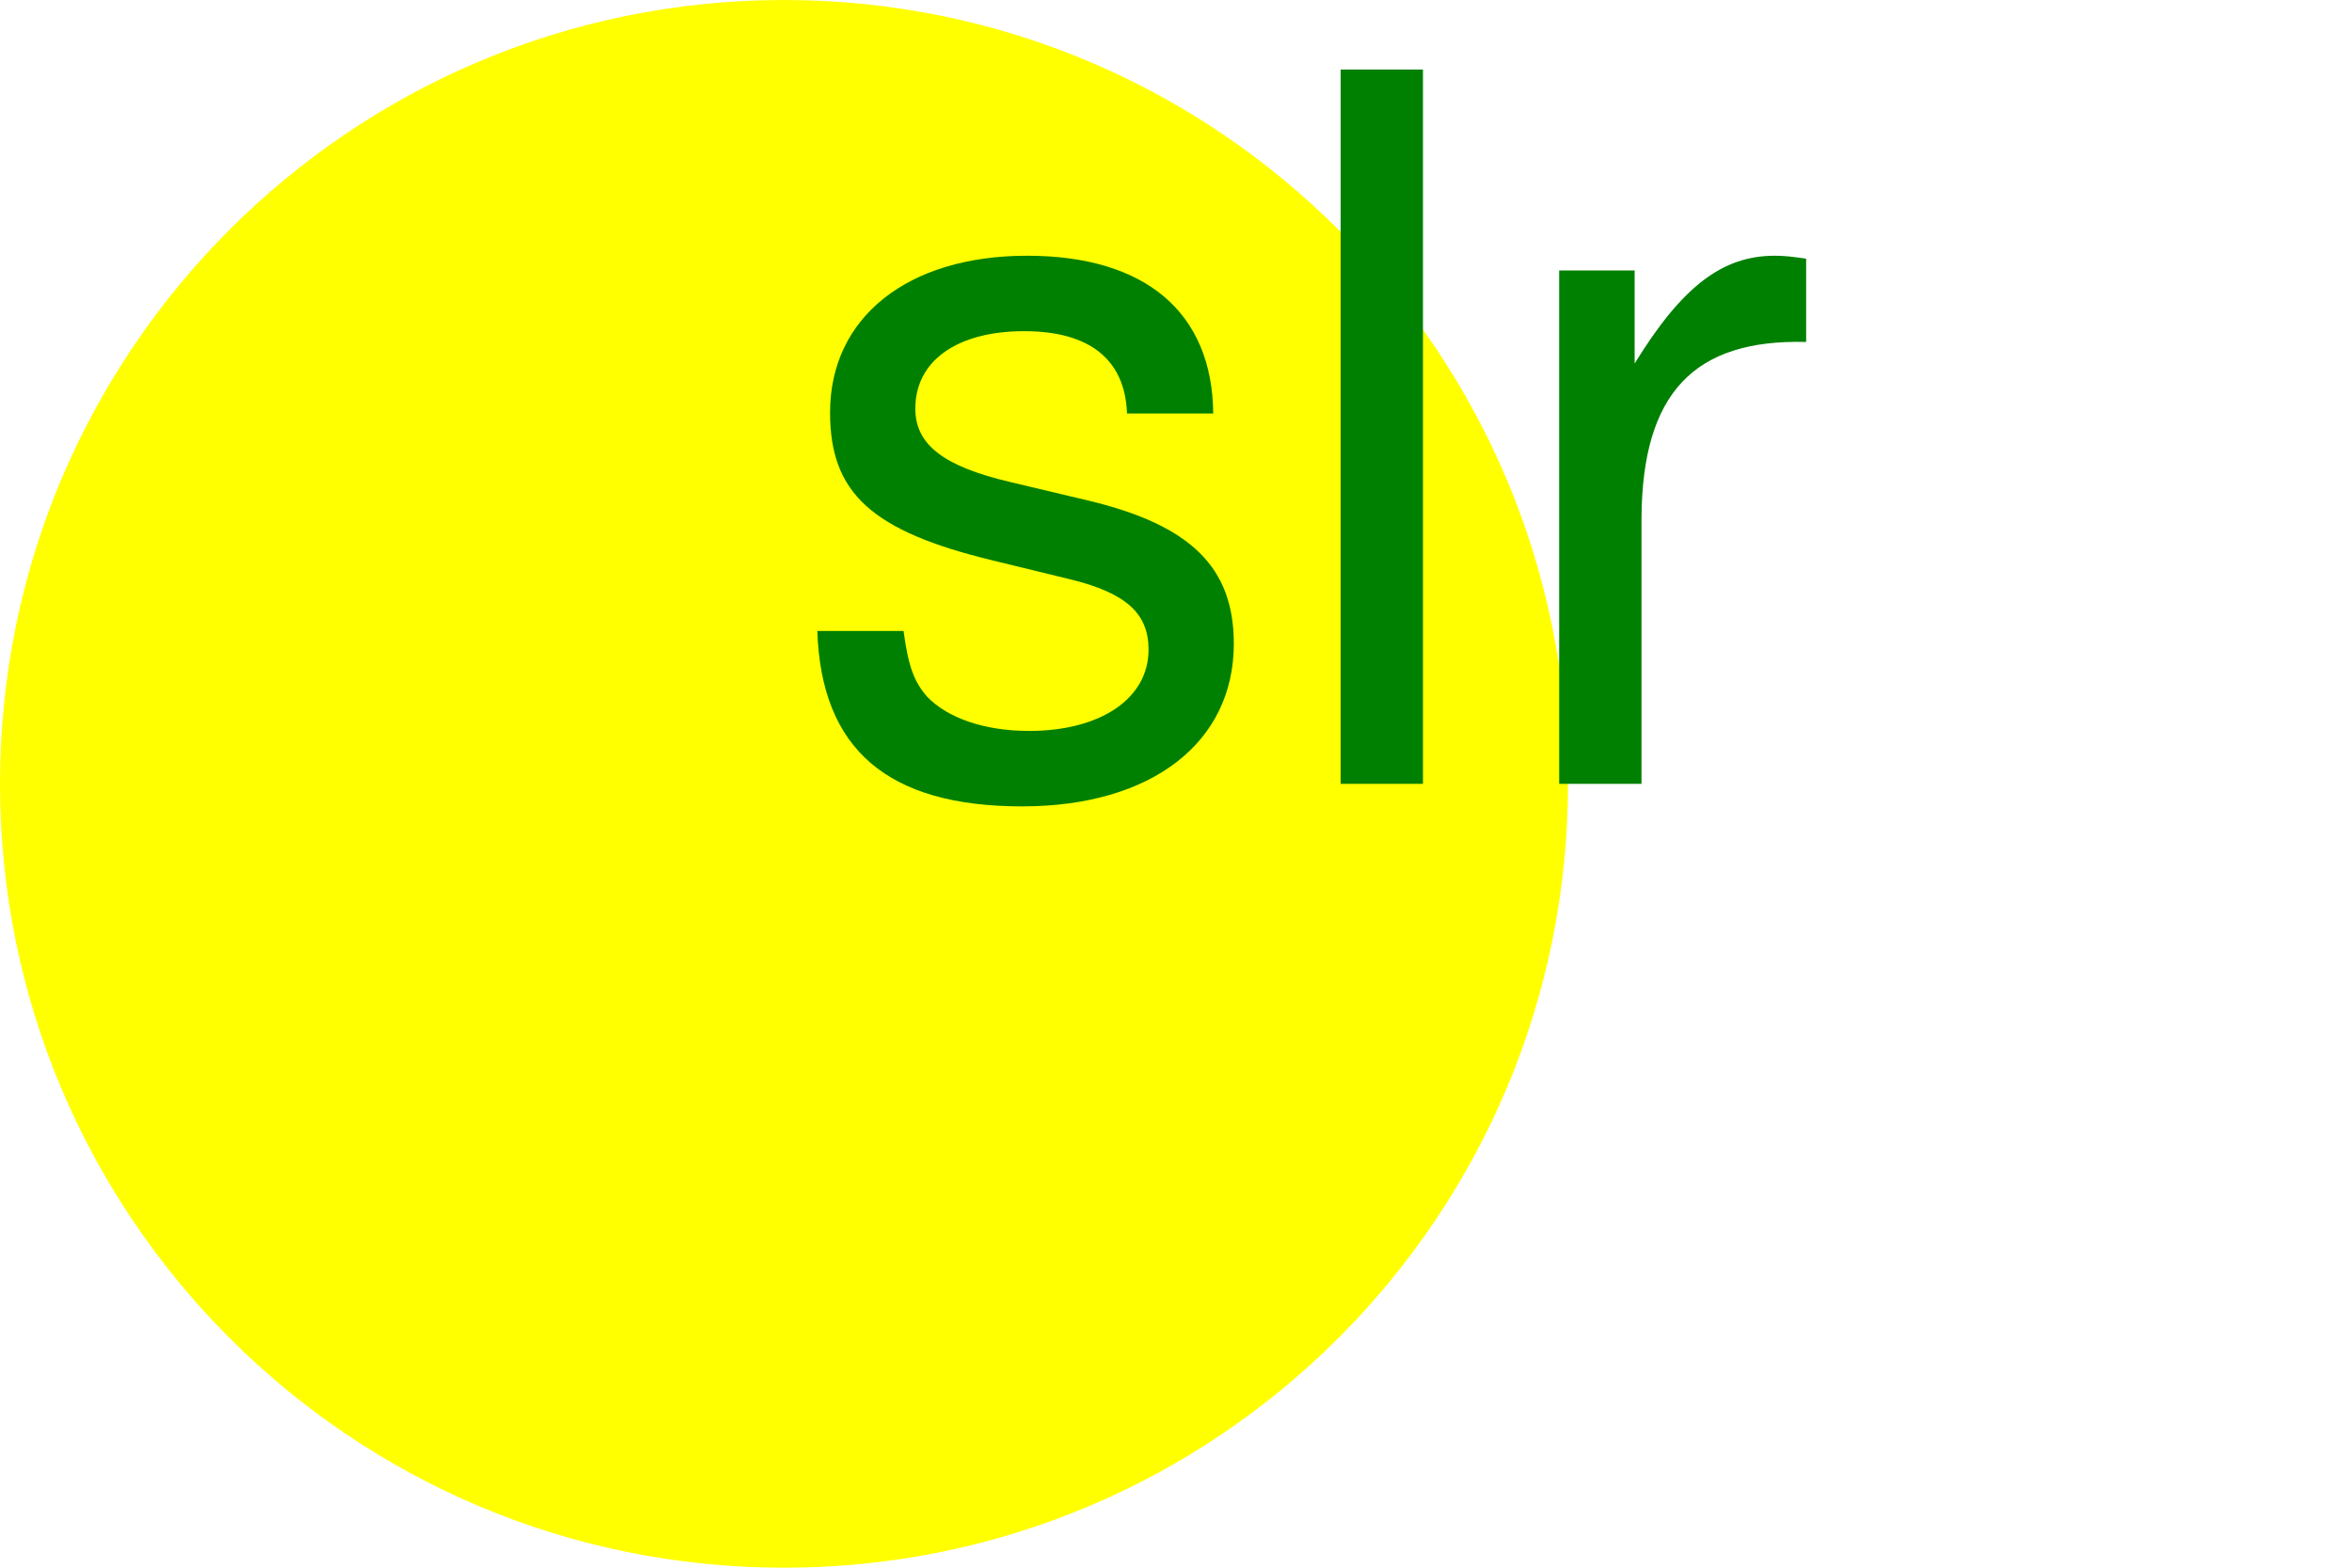
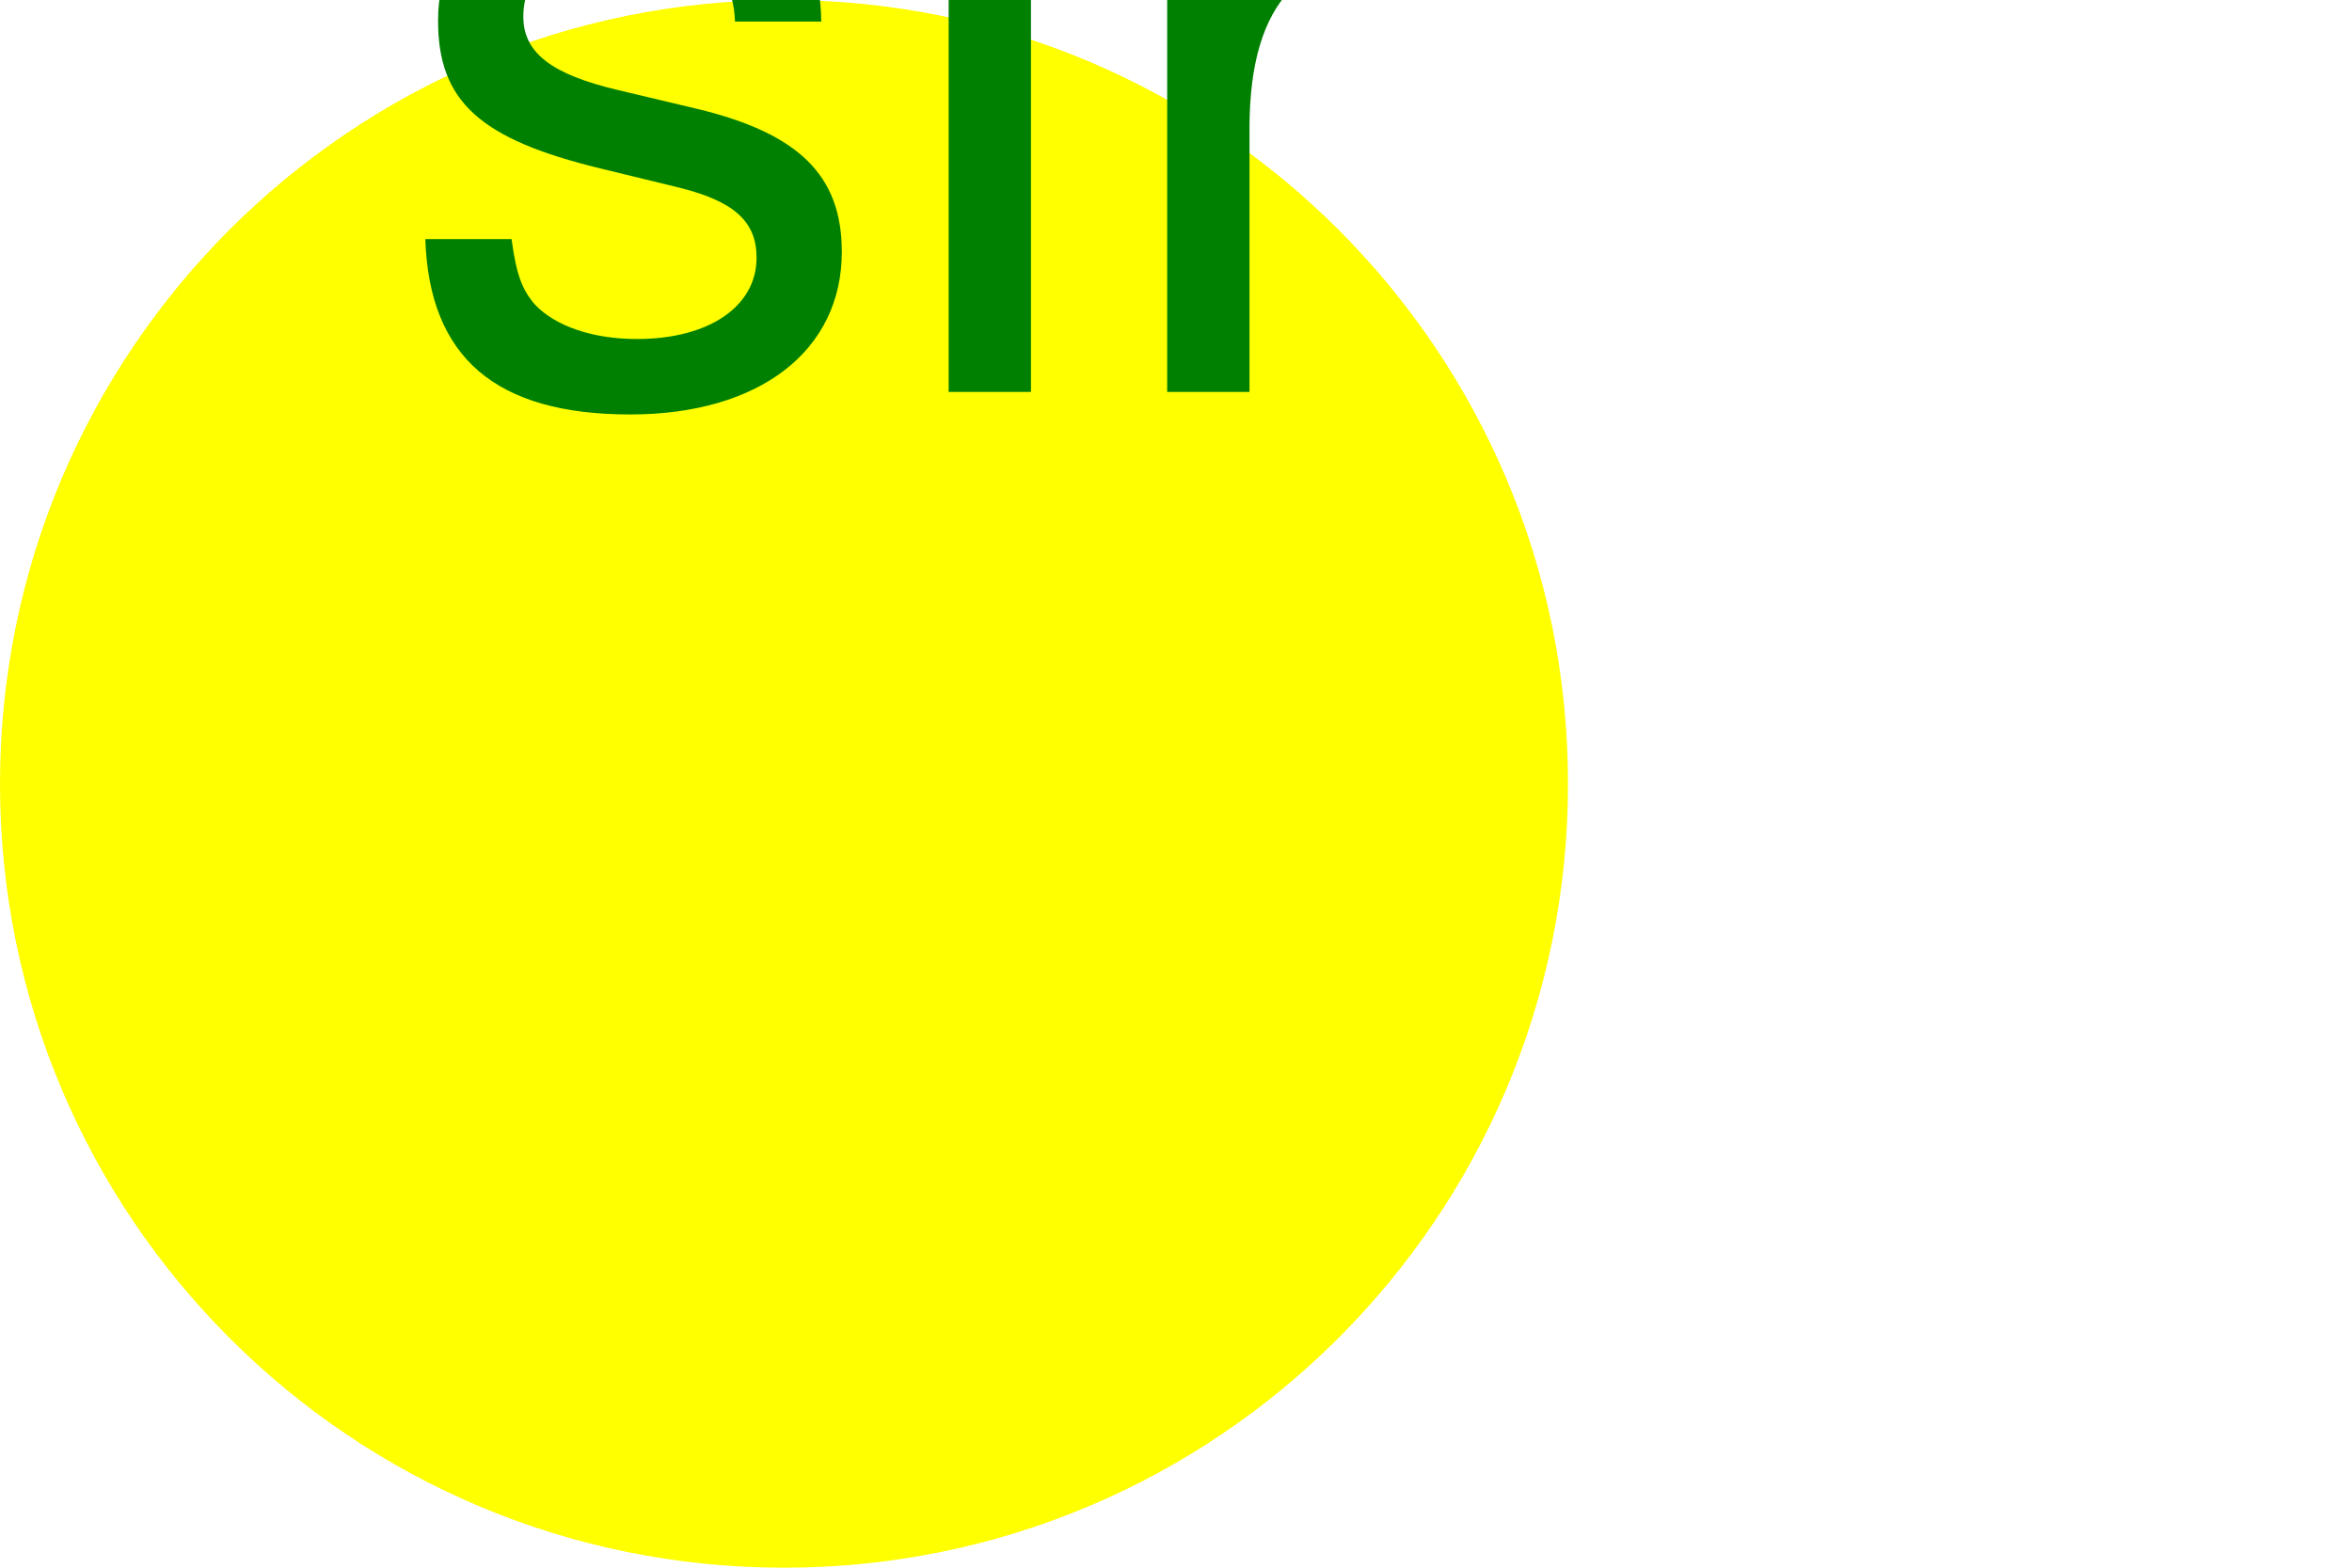
<svg xmlns="http://www.w3.org/2000/svg" width="300" height="200">
  <circle cx="100" cy="100" r="100" fill="yellow" />
-   <text x="100" y="100" fill="green">
+   <text x="50" y="50" fill="green">
      slr
  </text>
  <style>
    
      text{
        font: 125px Verdana, Helvetica, Arial, sans-serif;
      }
    
  </style>
</svg>
